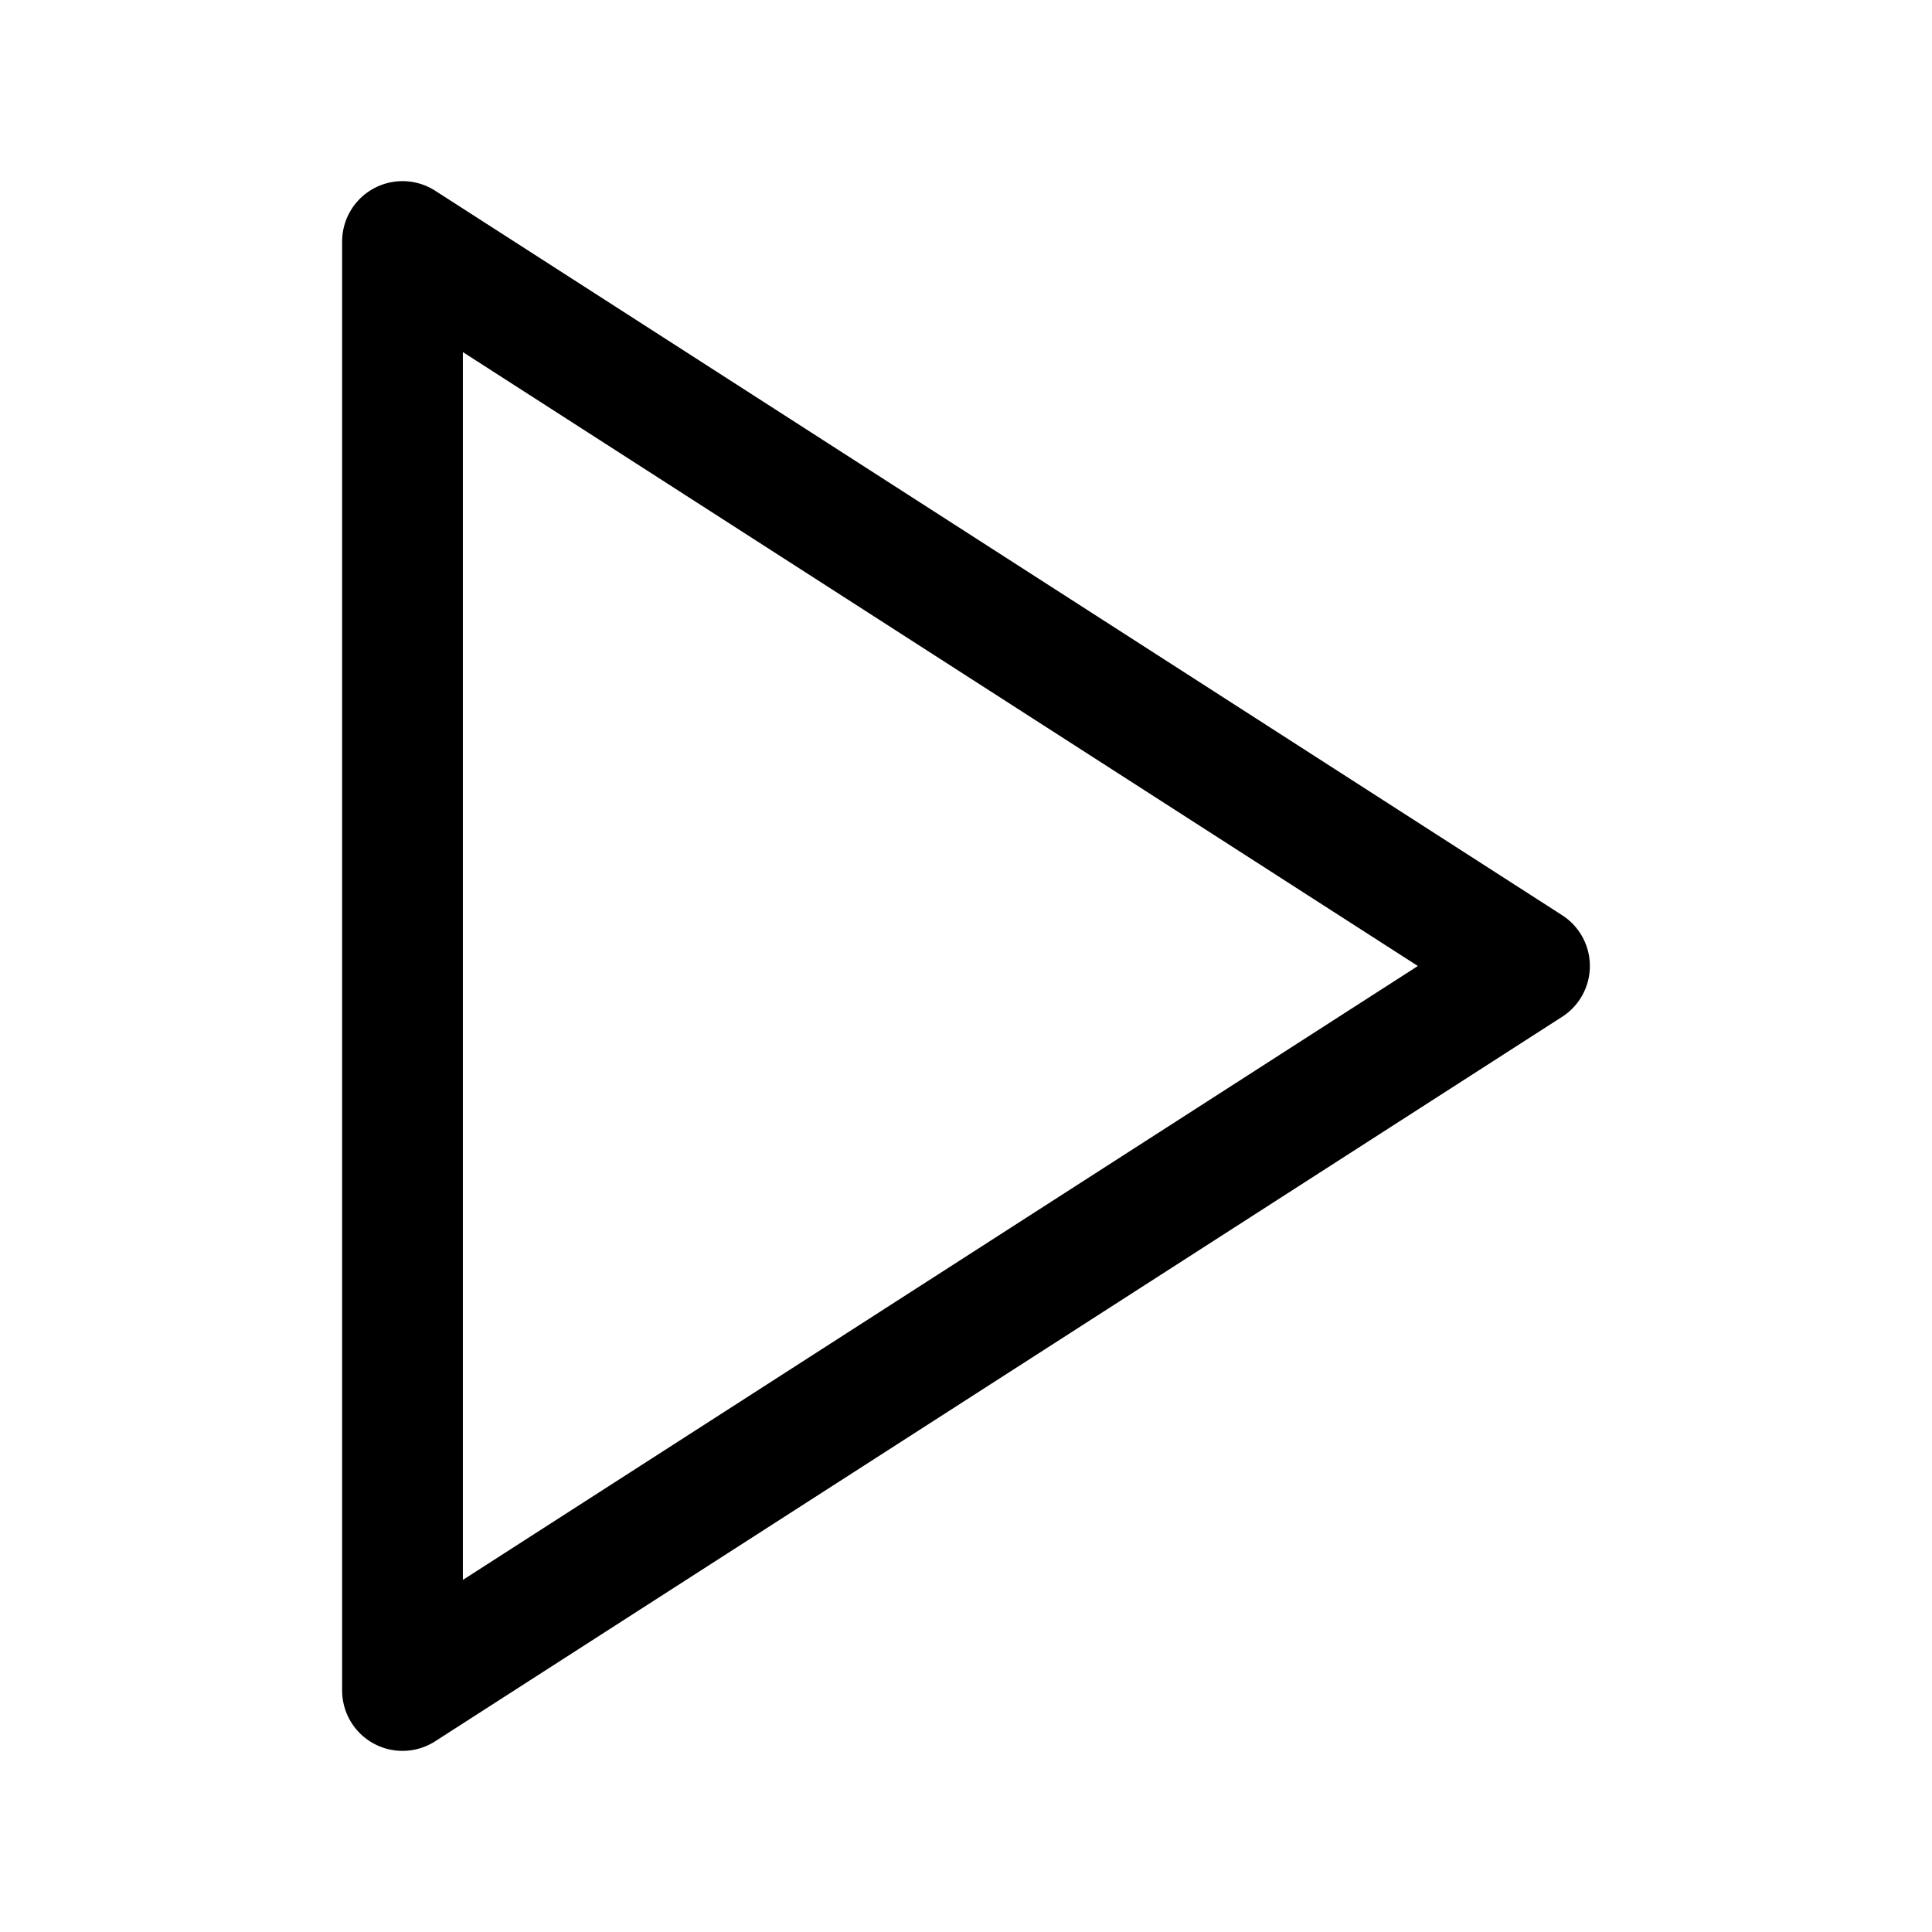
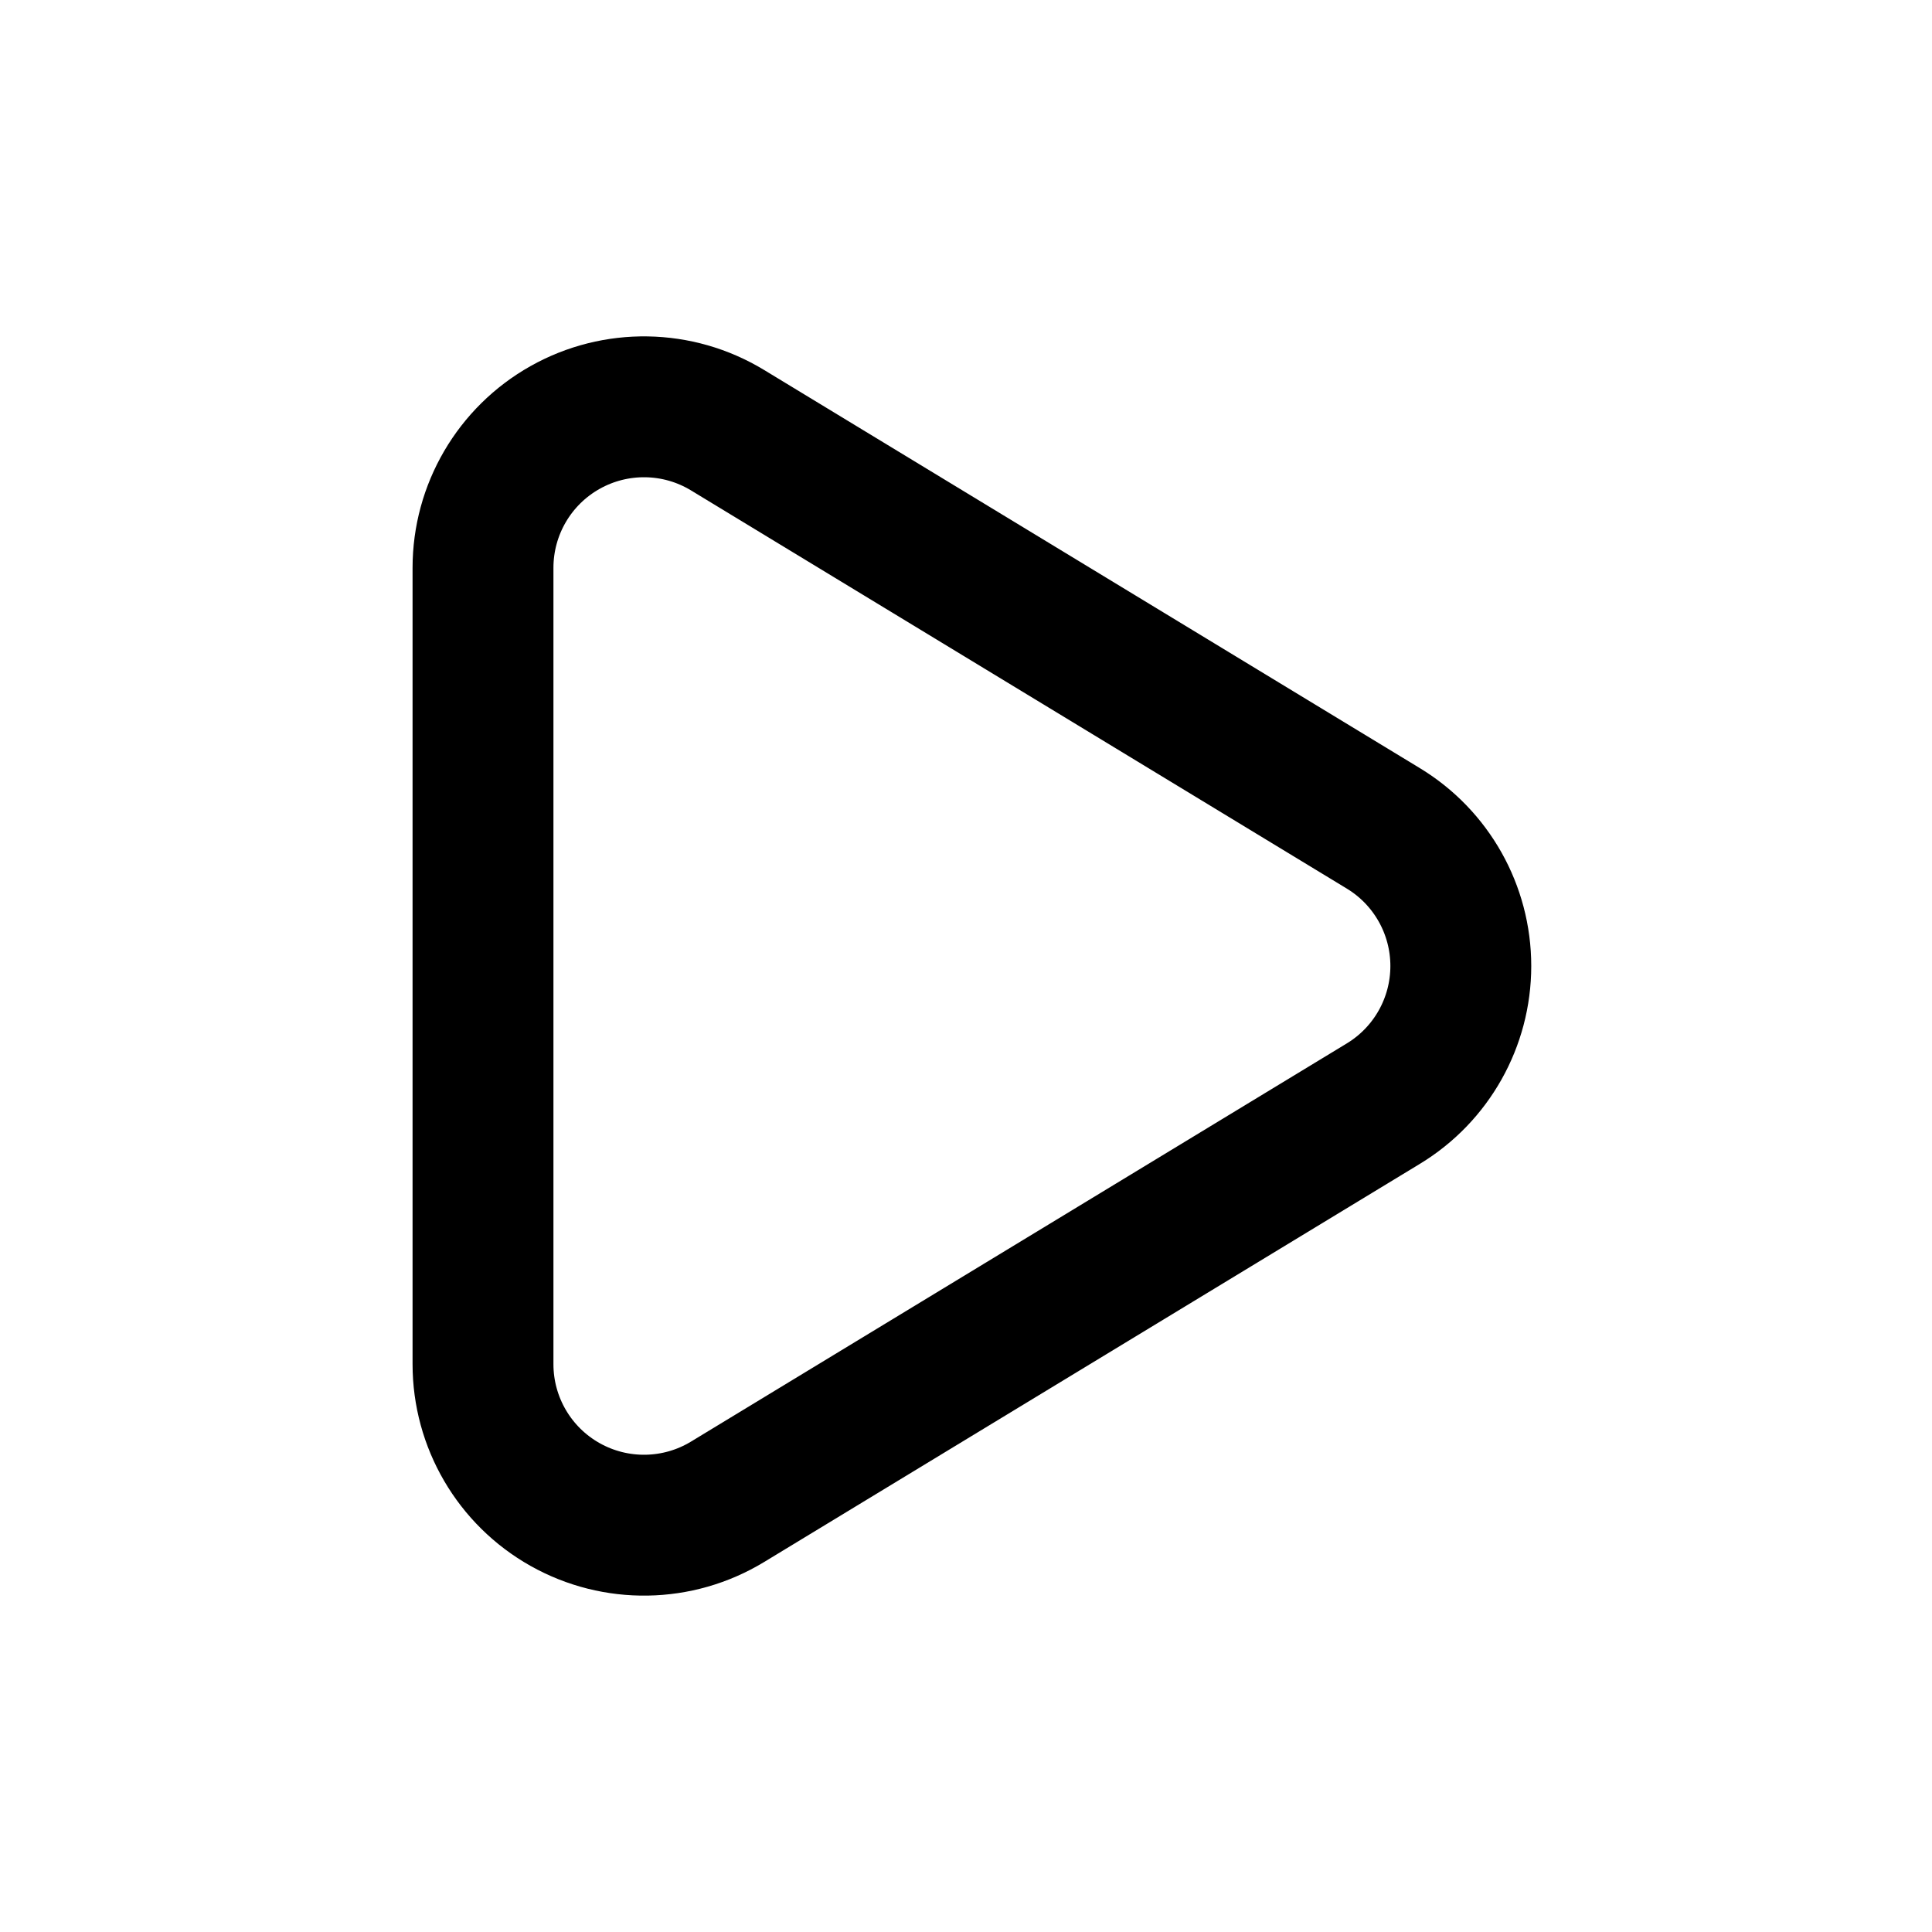
- <svg xmlns="http://www.w3.org/2000/svg" width="24" height="24" viewBox="0 0 24 24" fill="none" stroke="currentColor" stroke-width="1.5" stroke-linecap="round" stroke-linejoin="round">
-   <polygon points="5 3 19 12 5 21 5 3" />
+ <svg xmlns="http://www.w3.org/2000/svg" viewBox="0 0 24 24" fill="none" stroke="currentColor" stroke-width="1.75" stroke-linecap="round" stroke-linejoin="round">
+   <path d="M6 7.054 A2 2 0 0 1 9.038 5.344 L17.184 10.29 A2 2 0 0 1 17.184 13.71 L9.038 18.656 A2 2 0 0 1 6 16.946 Z" />
</svg>
